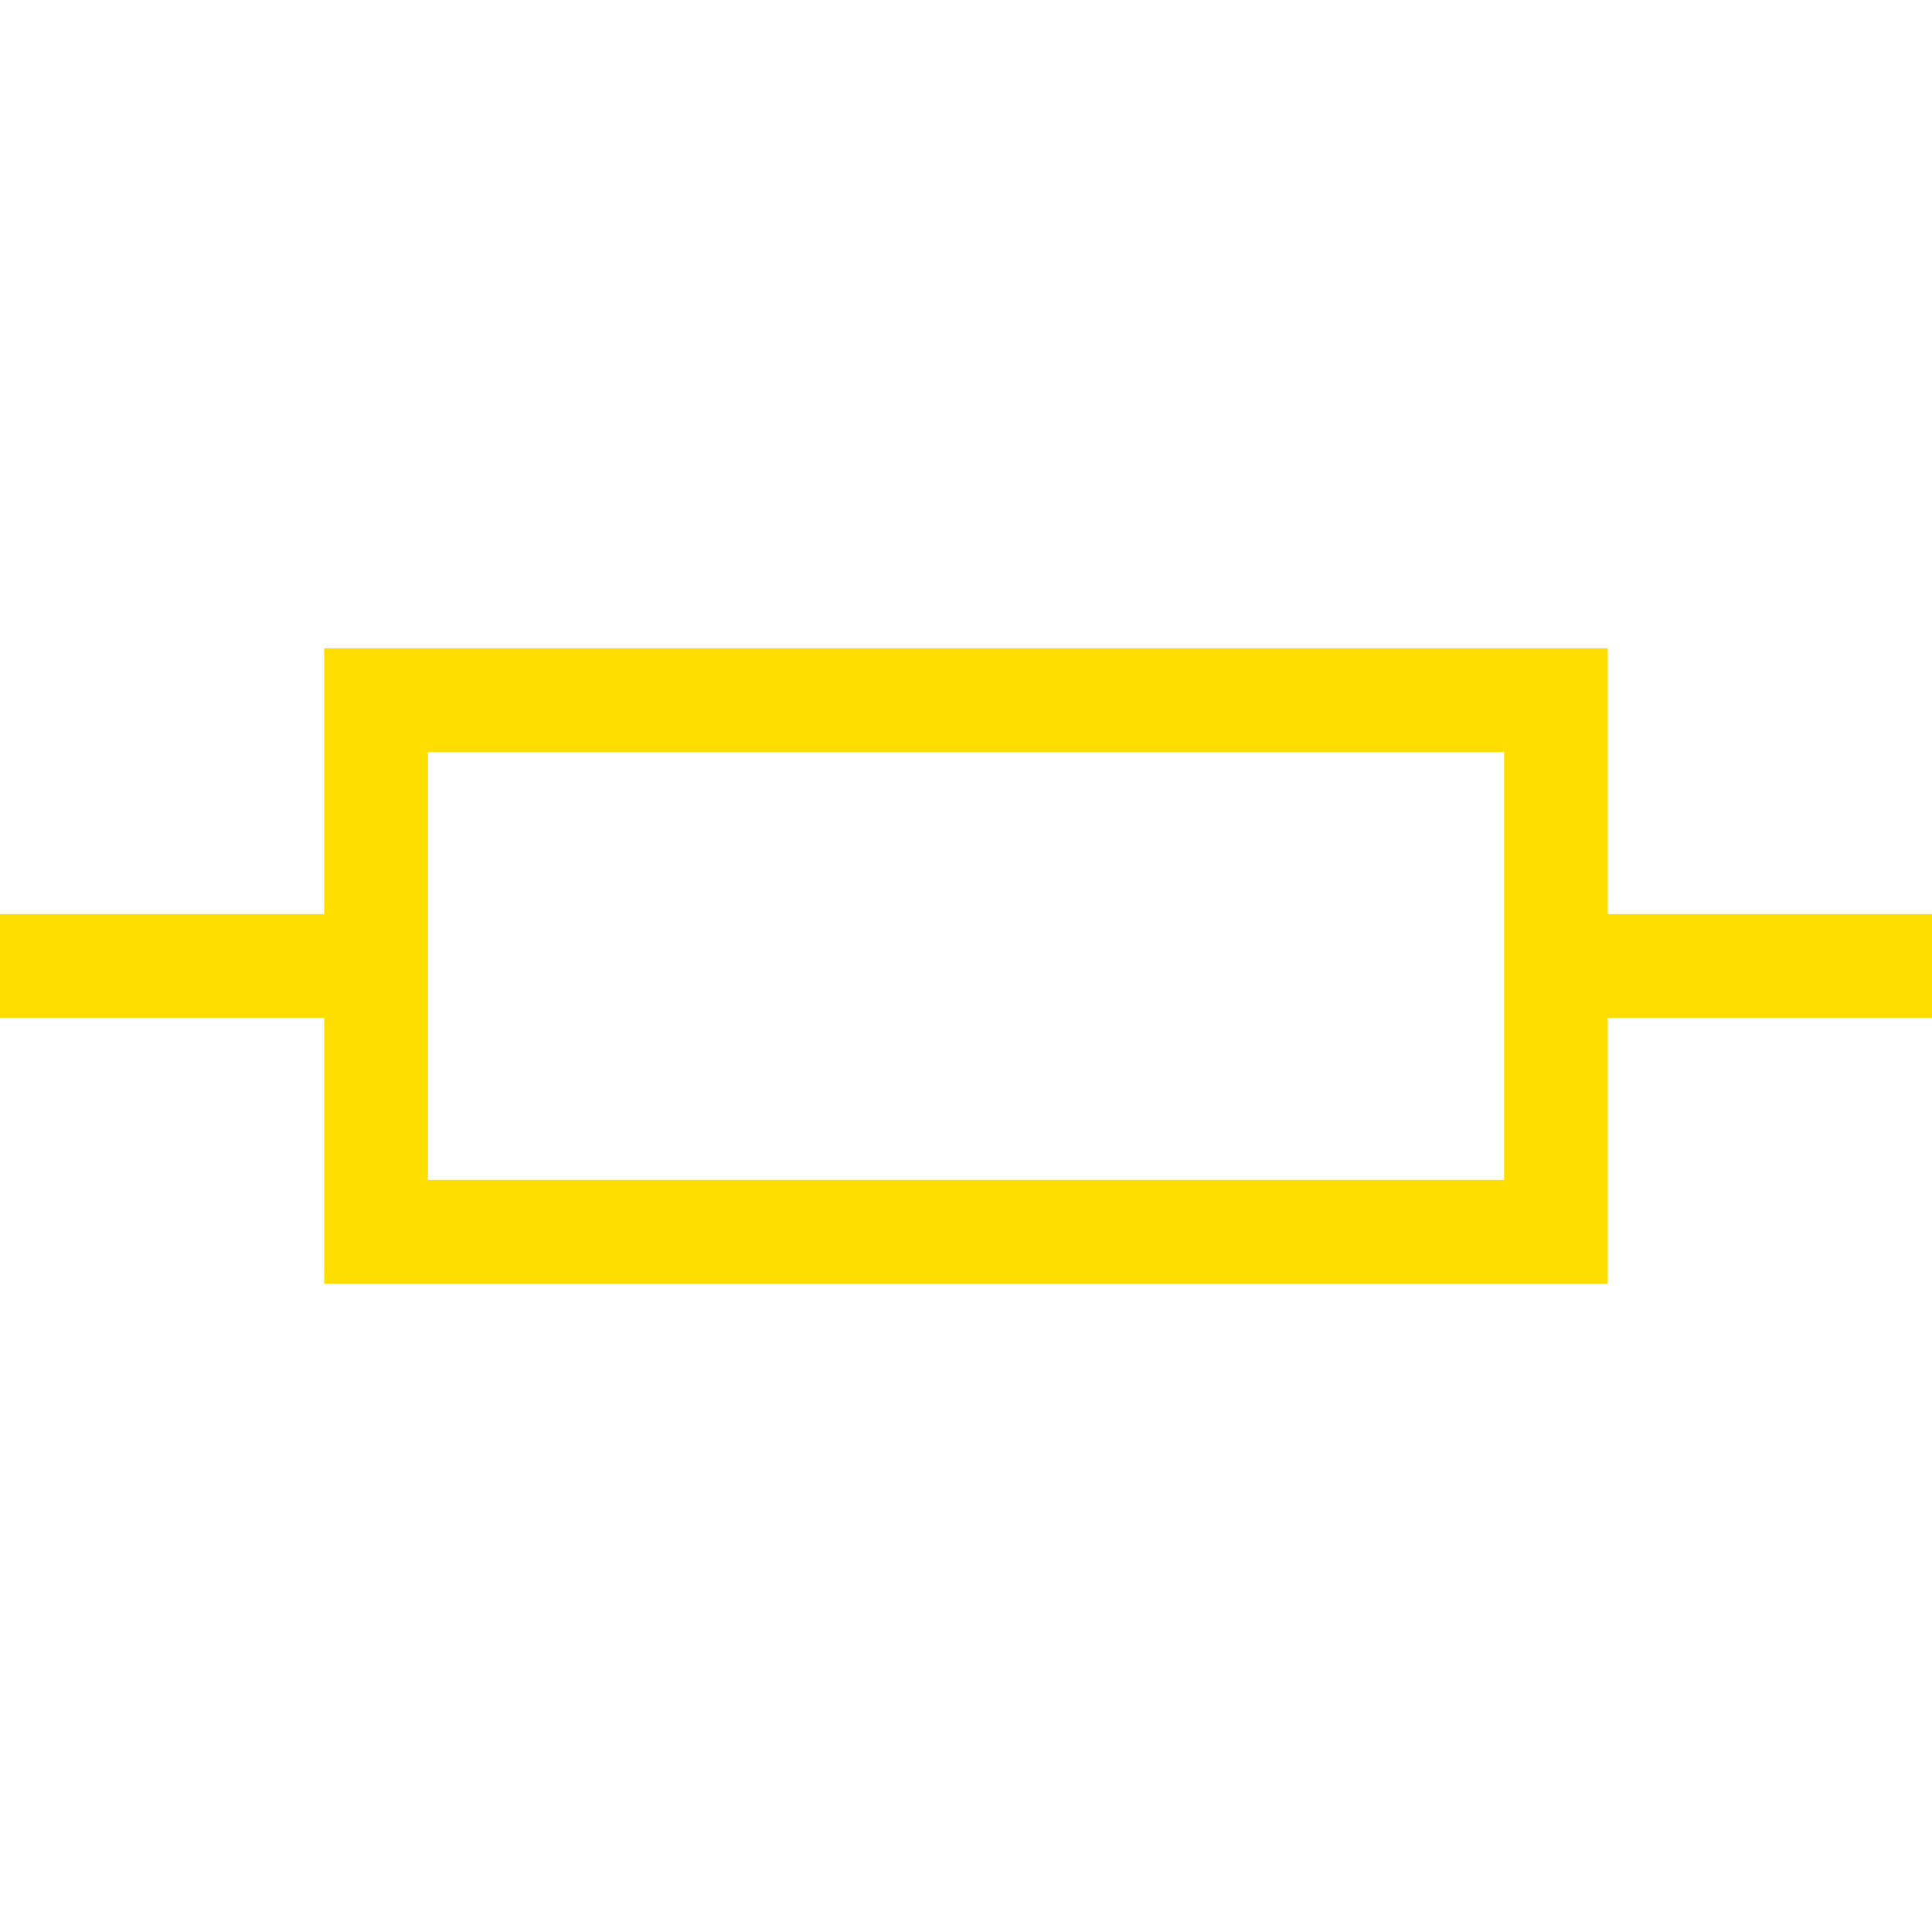
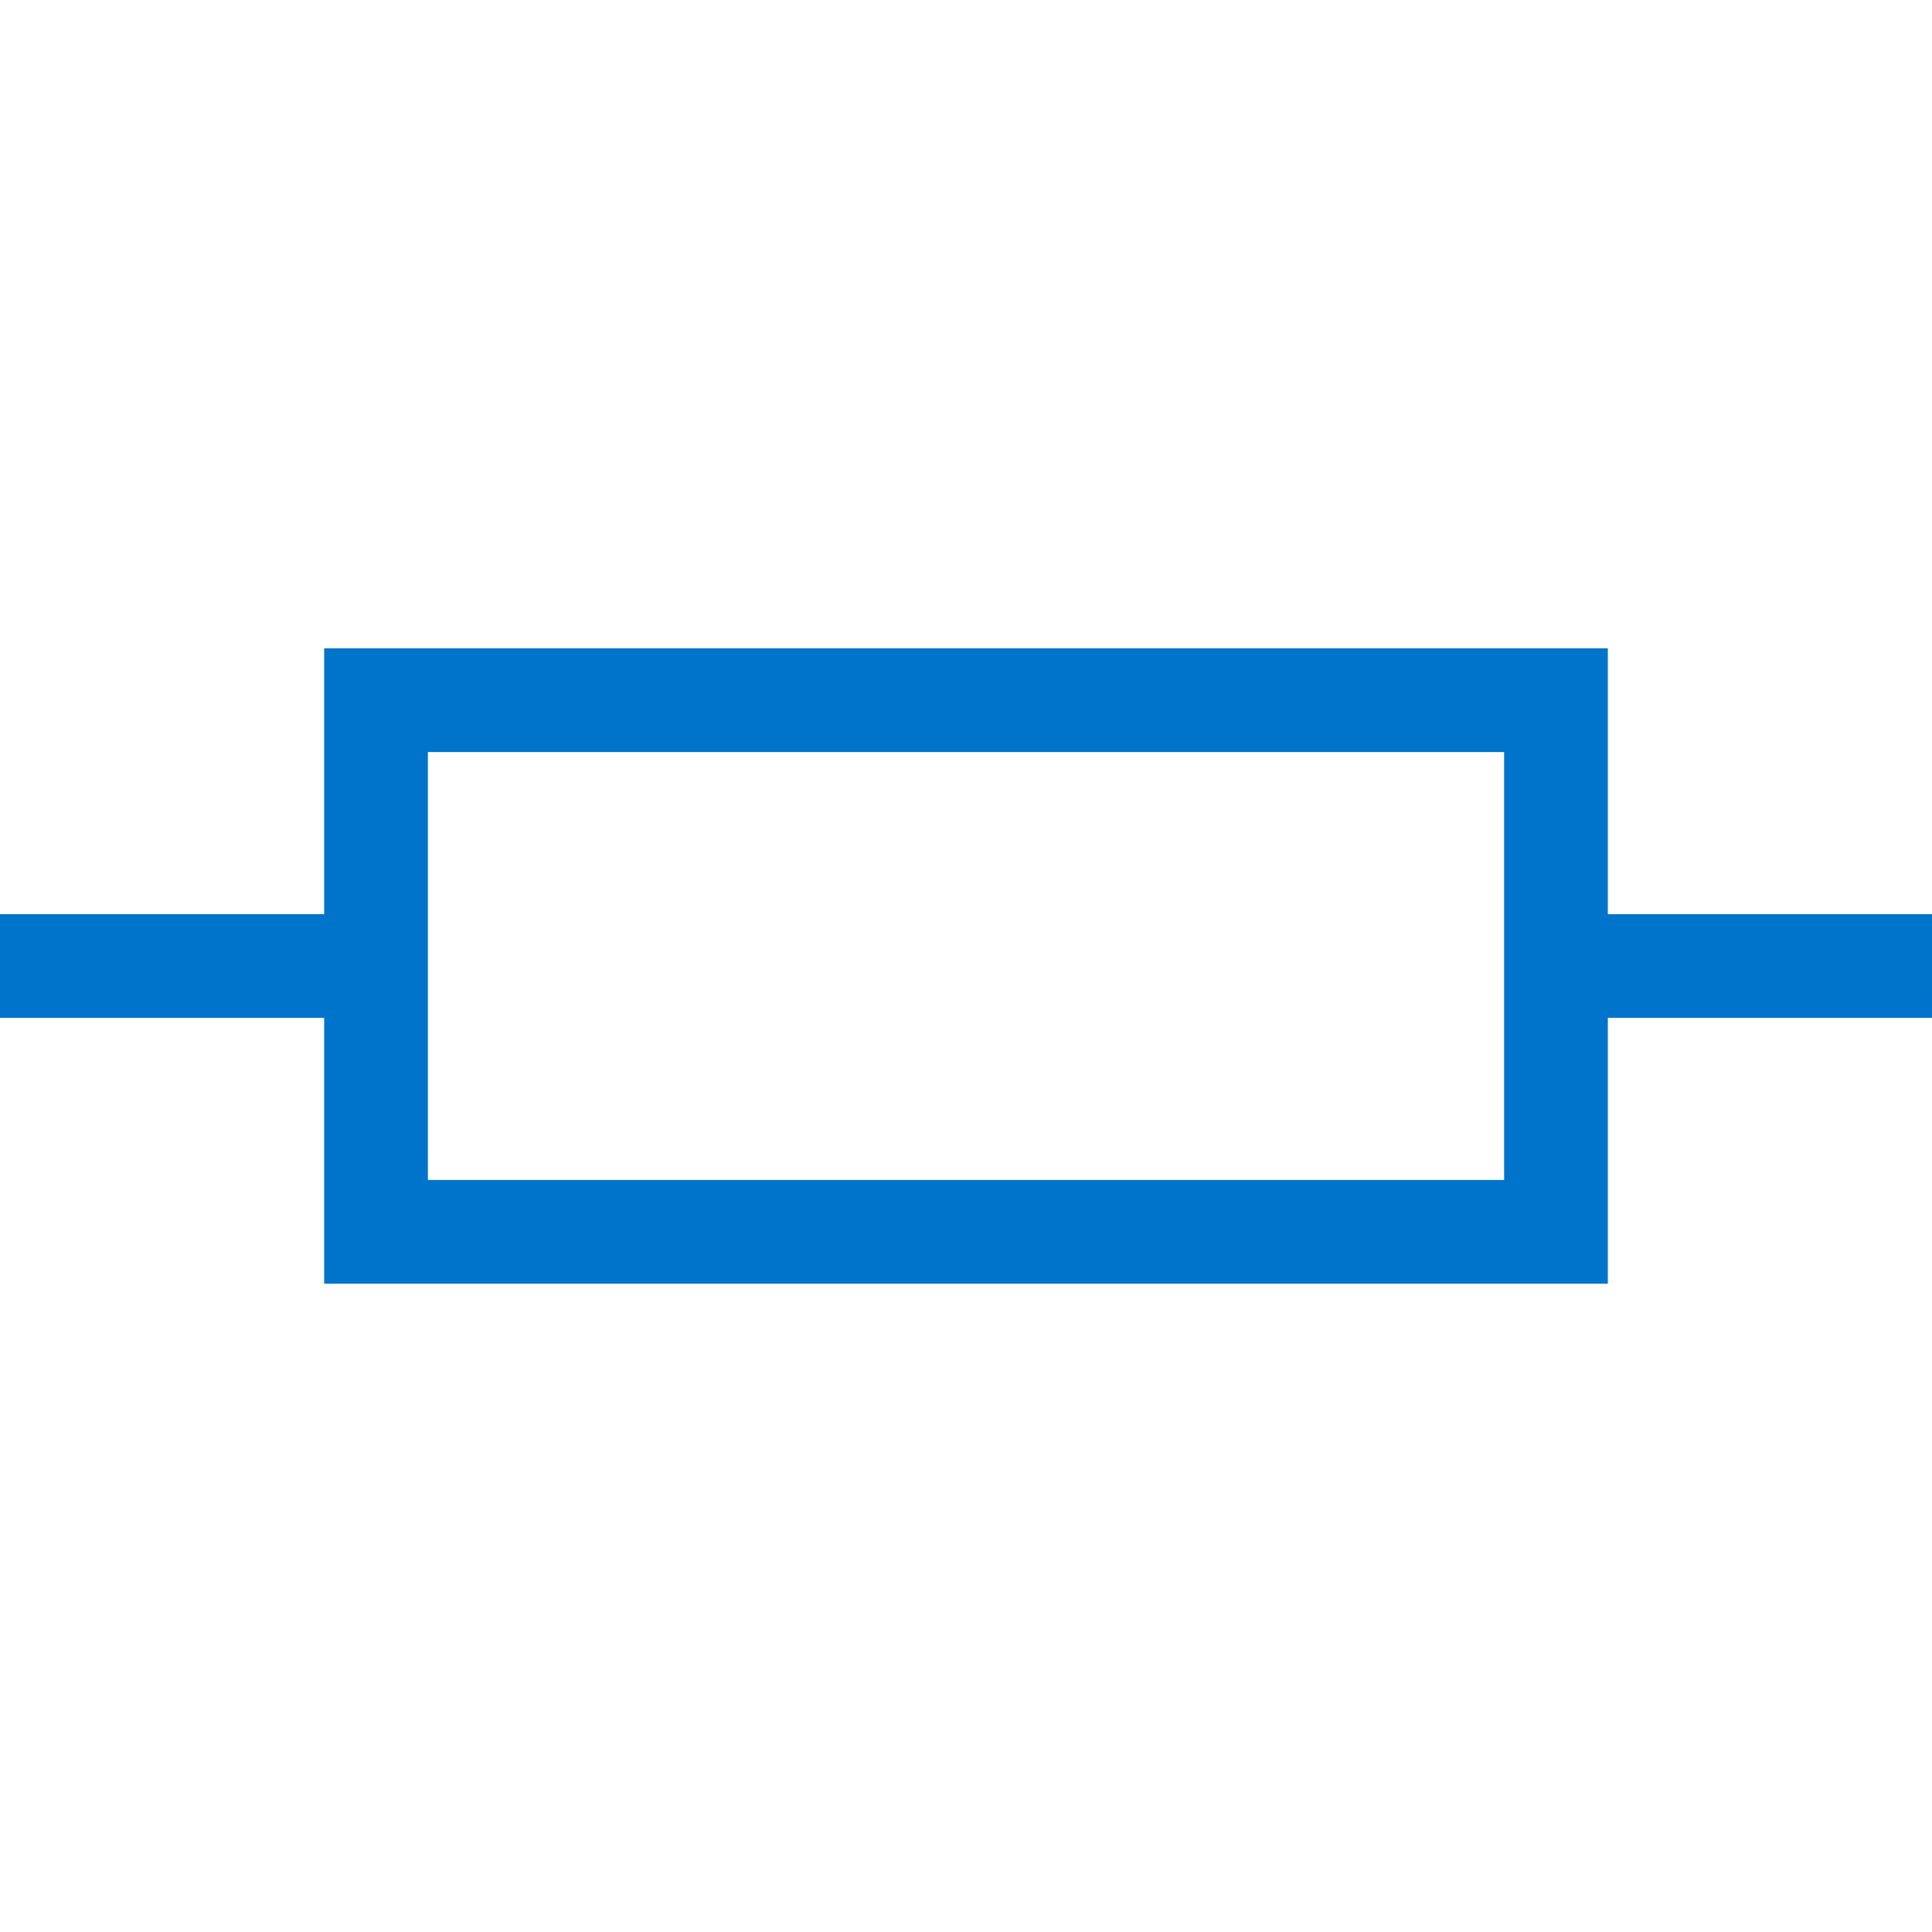
- <svg xmlns="http://www.w3.org/2000/svg" fill="#fedd00" height="800px" width="800px" version="1.1" viewBox="0 0 298 298" enable-background="new 0 0 298 298">
+ <svg xmlns="http://www.w3.org/2000/svg" fill="#0074CA" height="800px" width="800px" version="1.1" viewBox="0 0 298 298" enable-background="new 0 0 298 298">
  <g>
    <path d="M298,141h-50v-41H50v41H0v16h50v41h198v-41h50V141z M66,182v-66h166v66H66z" />
  </g>
</svg>
